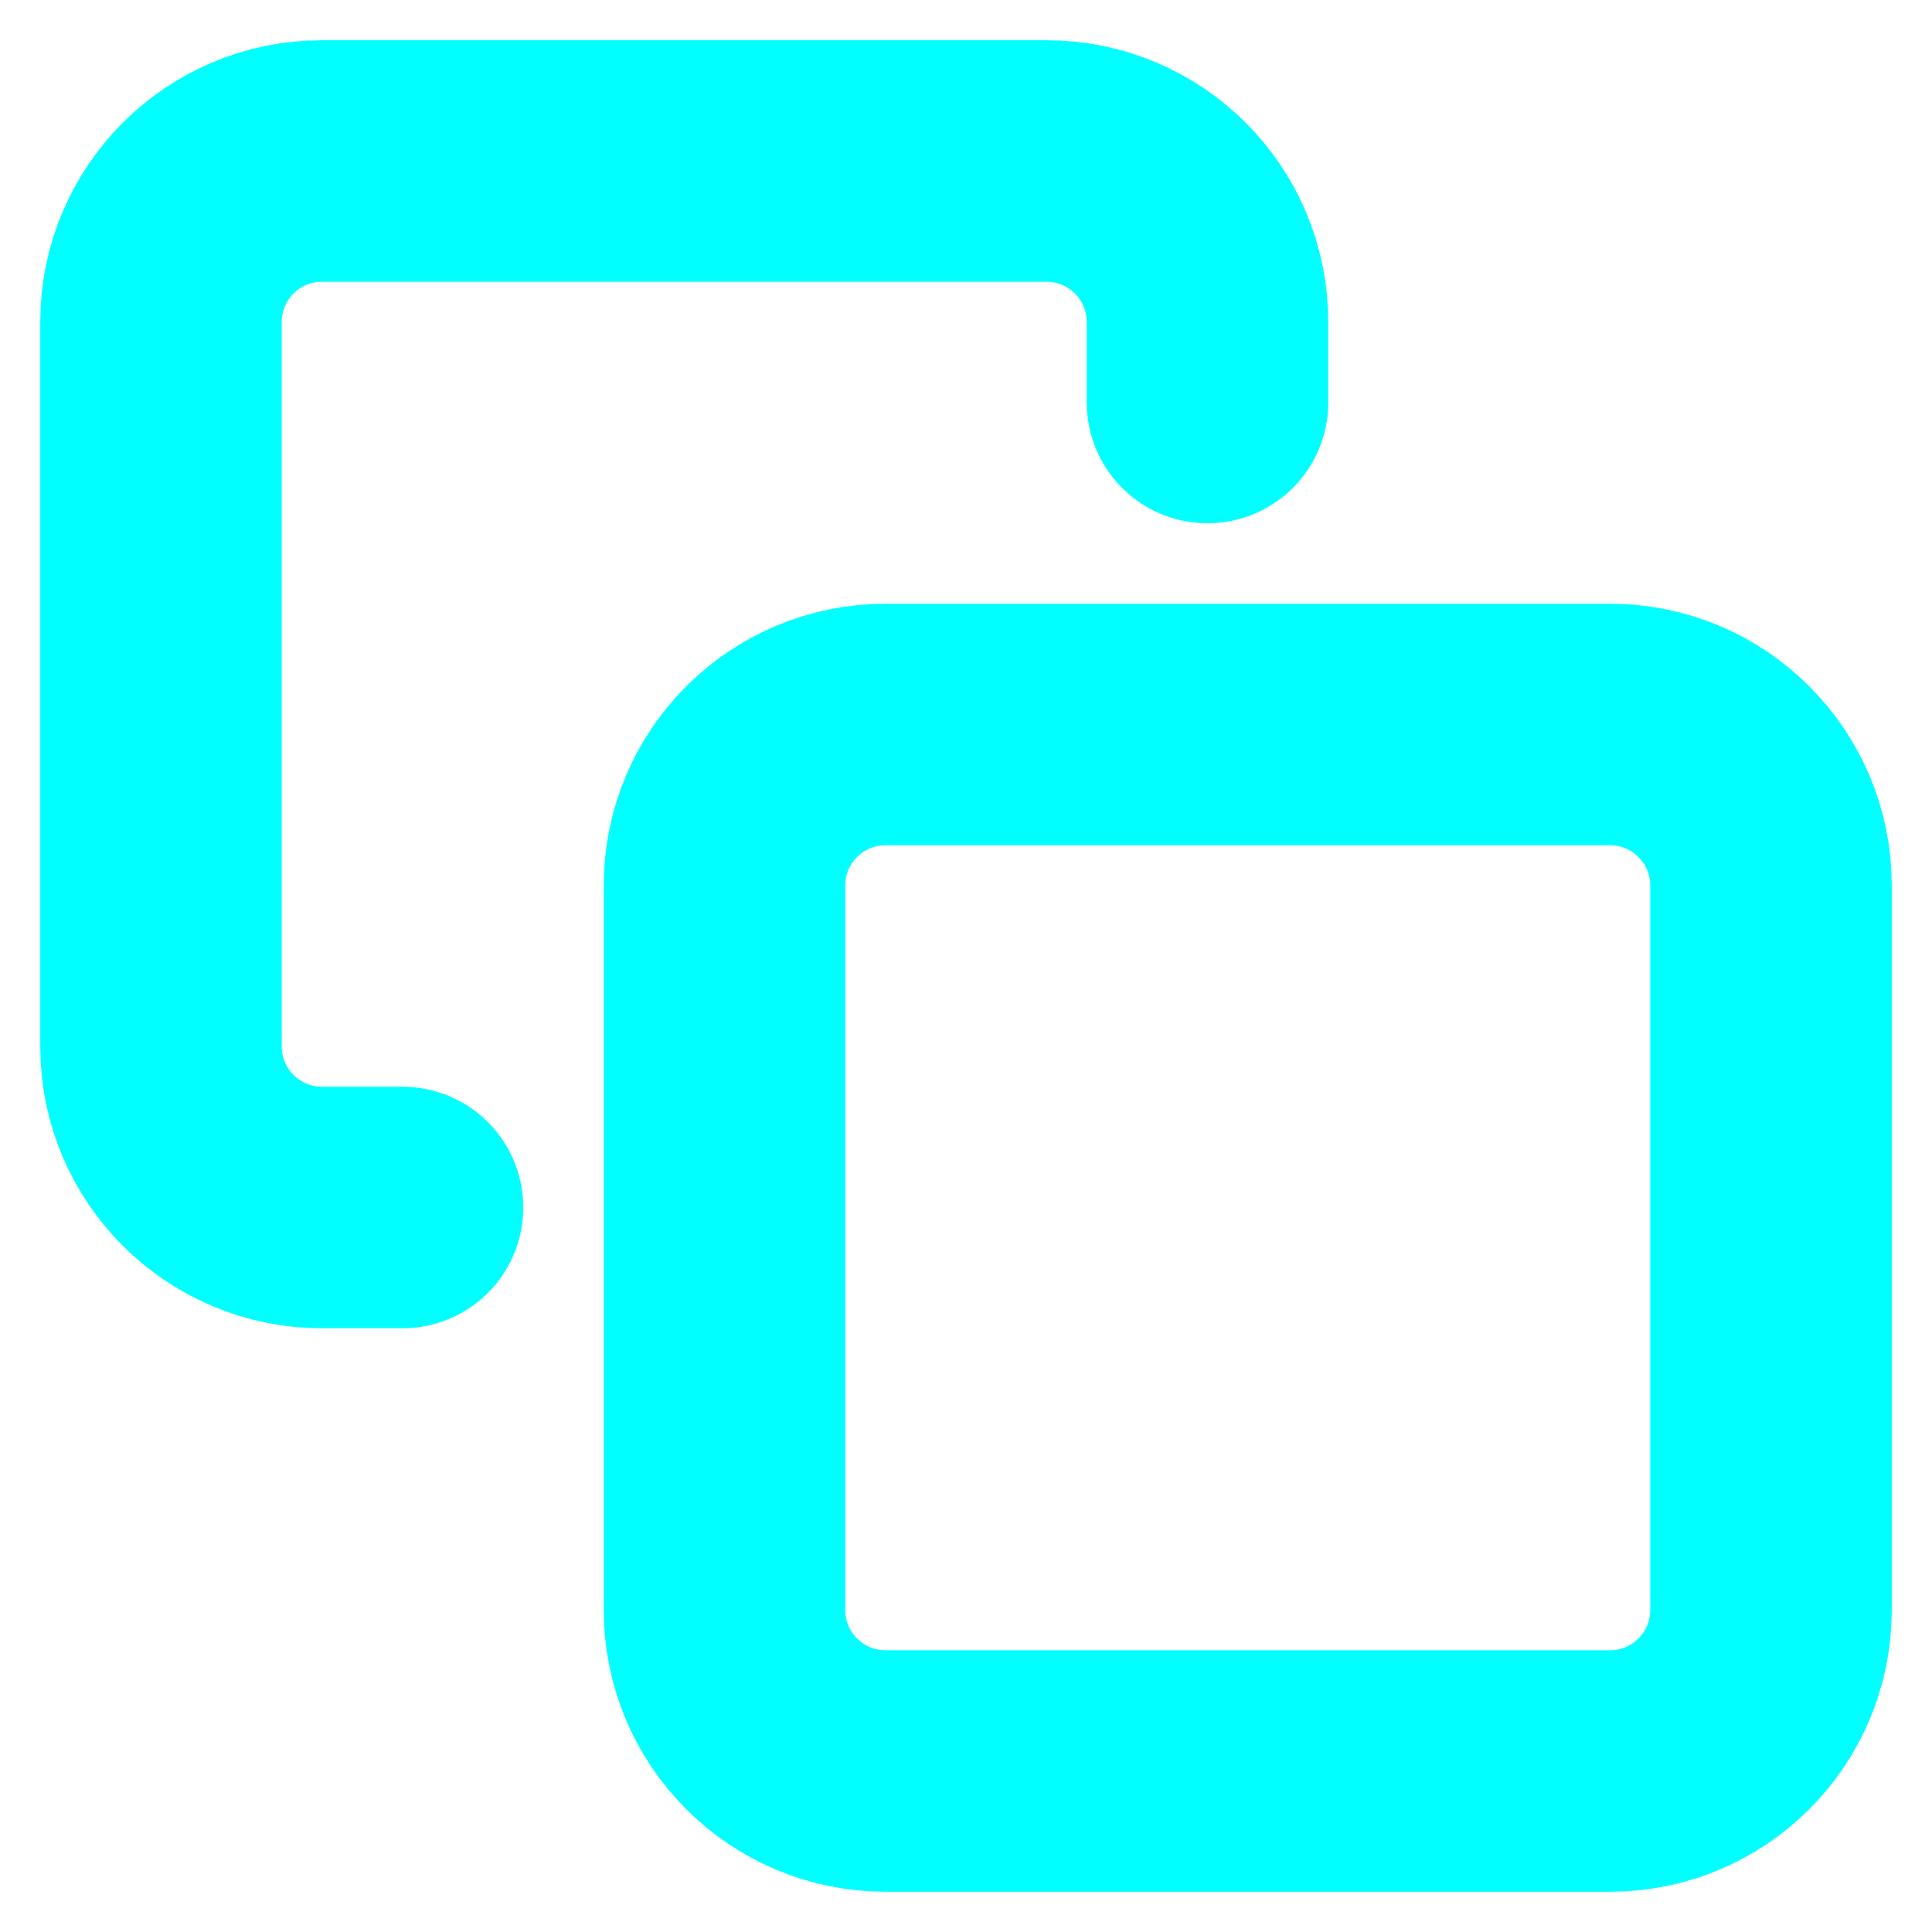
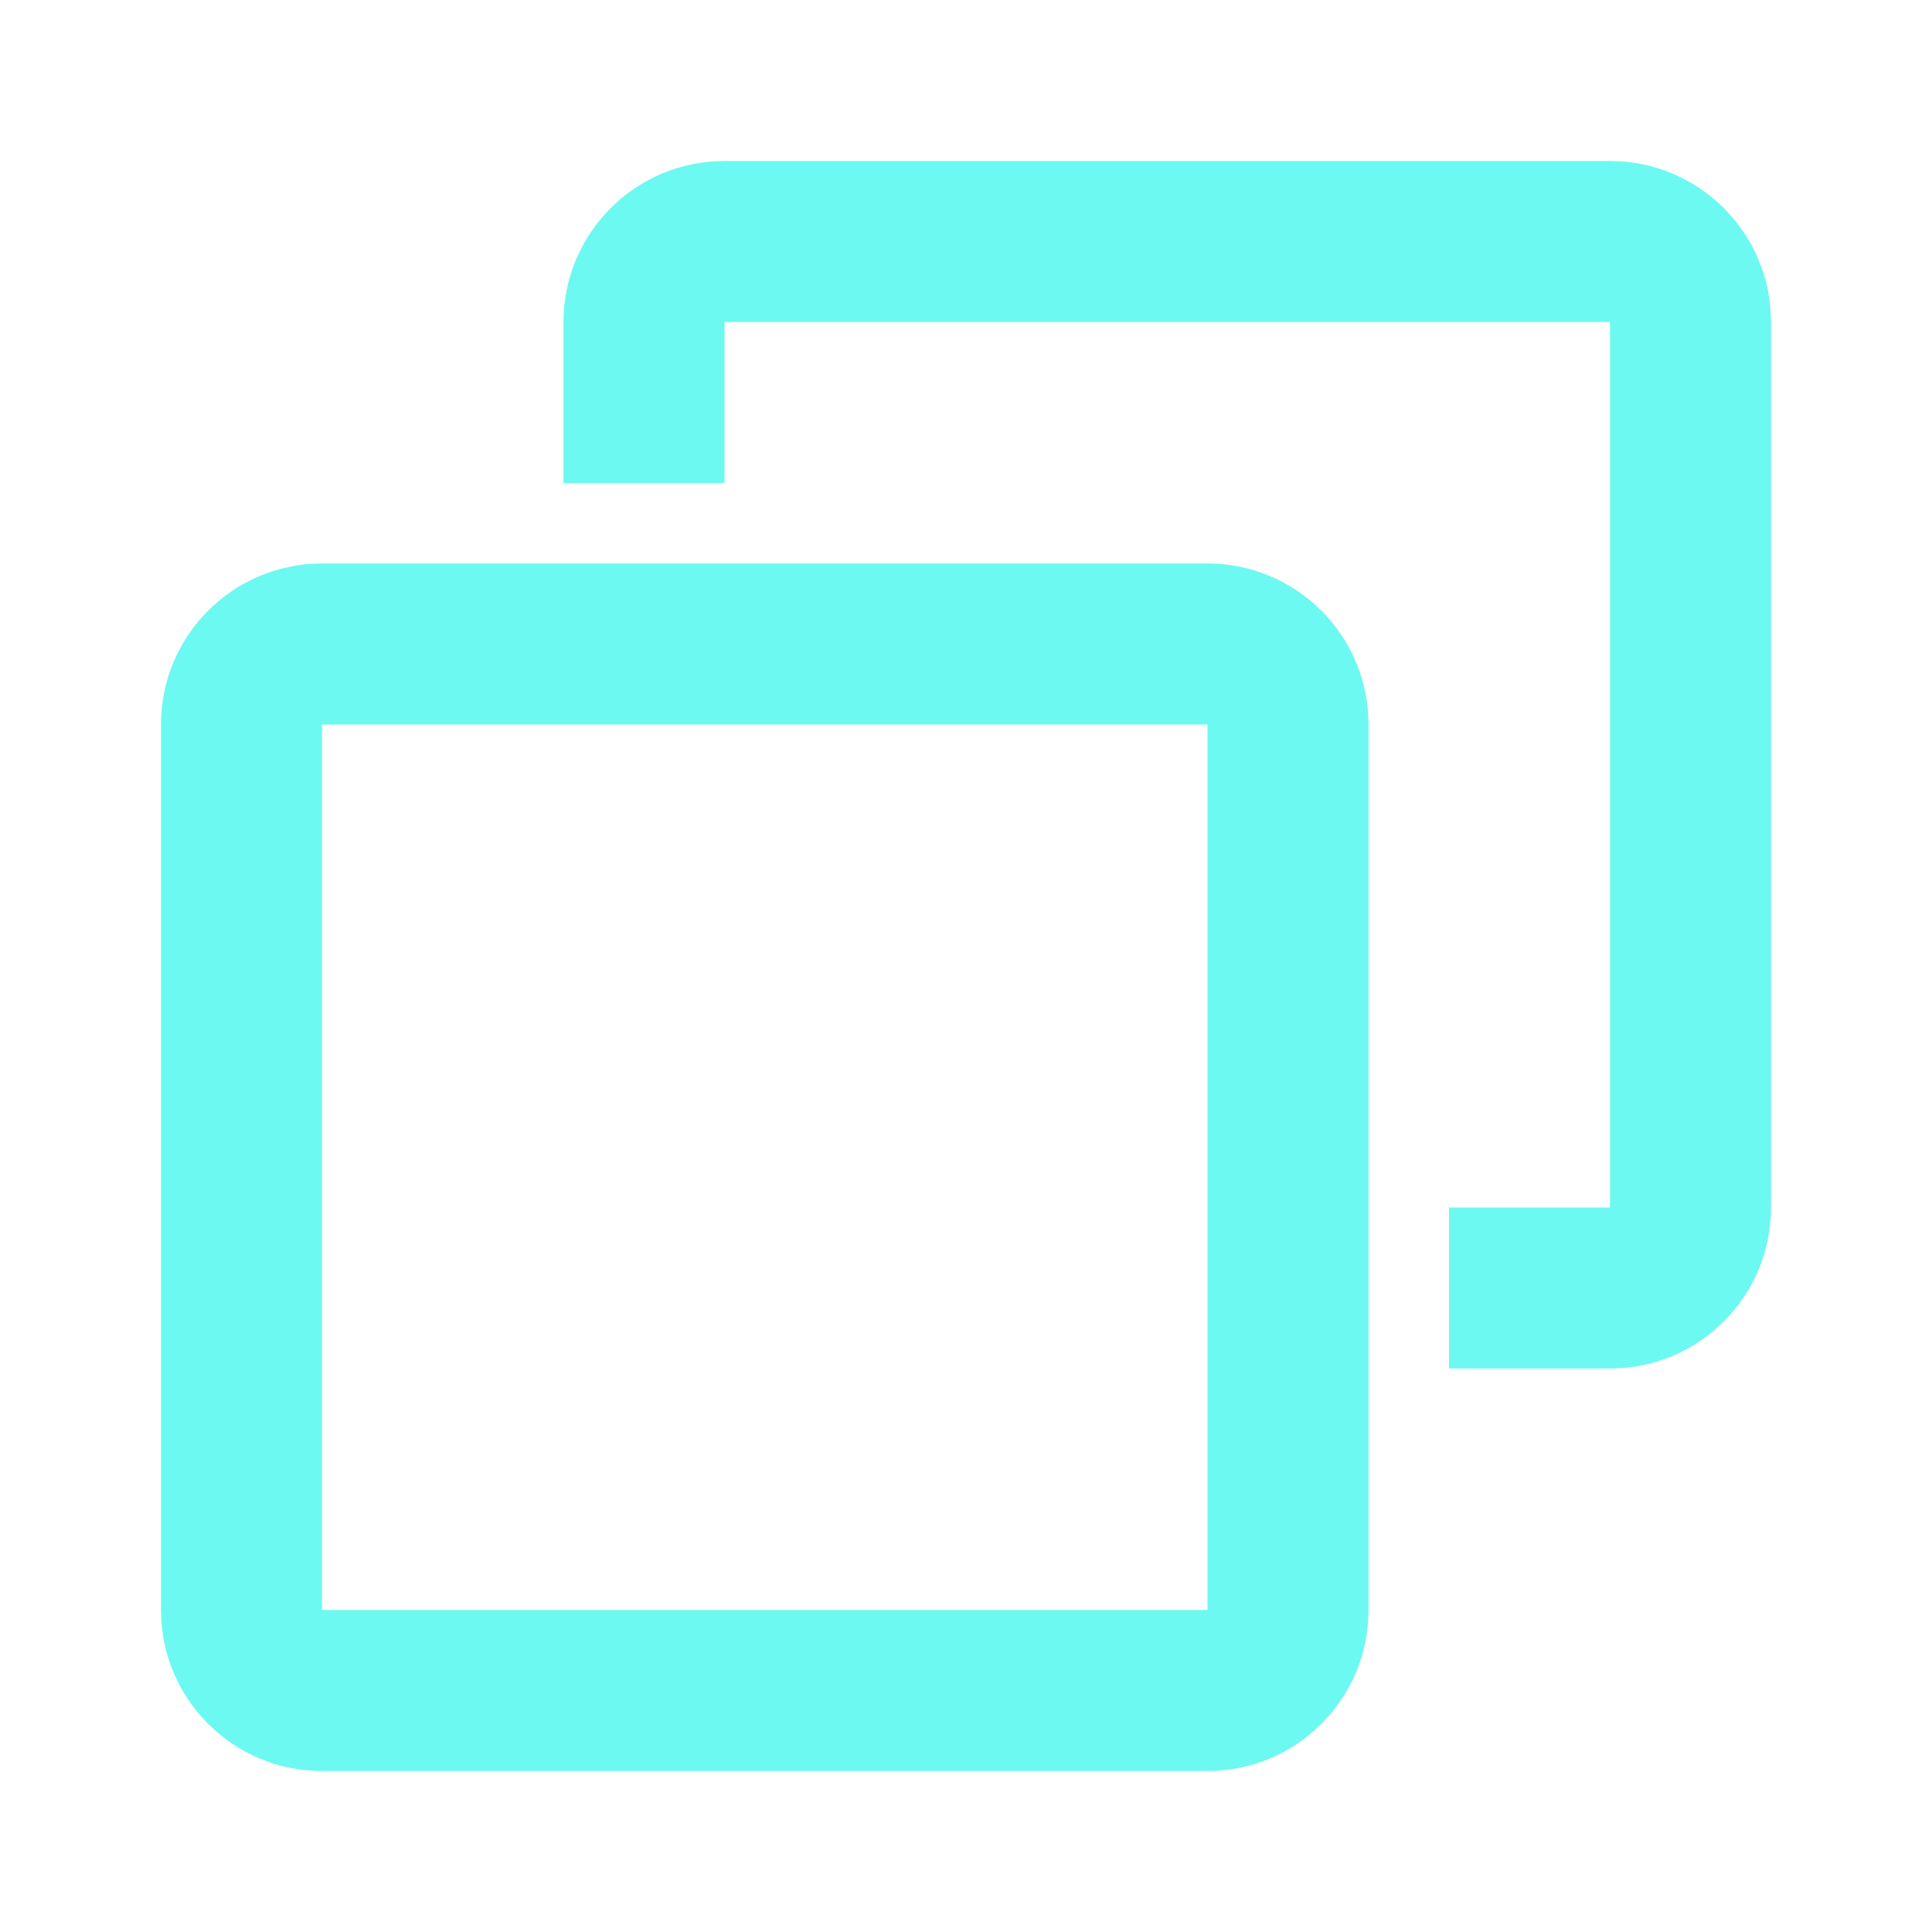
- <svg xmlns="http://www.w3.org/2000/svg" width="24" height="24" viewBox="0 0 24 24" fill="none" stroke="cyan" stroke-width="3" stroke-linecap="round" stroke-linejoin="round" class="feather feather-copy">
-   <rect x="9" y="9" width="13" height="13" rx="2" ry="2" />
-   <path d="M5 15H4a2 2 0 0 1-2-2V4a2 2 0 0 1 2-2h9a2 2 0 0 1 2 2v1" />
+ <svg xmlns="http://www.w3.org/2000/svg" width="96px" height="96px" viewBox="0 0 24 24" version="1.1">
+   <g id="页面-1" stroke="none" stroke-width="1" fill="none" fill-rule="evenodd">
+     <g id="File" transform="translate(-96, -288)">
+       <g id="copy_2_line" transform="translate(96, 288)">
+         <path d="M24,0 L24,24 L0,24 L0,0 L24,0 Z M12.593,23.258 L12.582,23.26 L12.511,23.295 L12.492,23.299 L12.492,23.299 L12.477,23.295 L12.406,23.26 C12.396,23.256 12.387,23.259 12.382,23.265 L12.378,23.276 L12.361,23.703 L12.366,23.723 L12.377,23.736 L12.48,23.81 L12.495,23.814 L12.495,23.814 L12.507,23.81 L12.611,23.736 L12.623,23.72 L12.623,23.72 L12.627,23.703 L12.61,23.276 C12.608,23.266 12.601,23.259 12.593,23.258 L12.593,23.258 Z M12.858,23.145 L12.845,23.147 L12.66,23.24 L12.65,23.25 L12.65,23.25 L12.647,23.261 L12.665,23.691 L12.67,23.703 L12.67,23.703 L12.678,23.71 L12.879,23.803 C12.891,23.807 12.902,23.803 12.908,23.795 L12.912,23.781 L12.878,23.167 C12.875,23.155 12.867,23.147 12.858,23.145 L12.858,23.145 Z M12.143,23.147 C12.133,23.142 12.122,23.145 12.116,23.153 L12.11,23.167 L12.076,23.781 C12.075,23.793 12.083,23.802 12.093,23.805 L12.108,23.803 L12.309,23.71 L12.319,23.702 L12.319,23.702 L12.323,23.691 L12.34,23.261 L12.337,23.249 L12.337,23.249 L12.328,23.24 L12.143,23.147 Z" id="MingCute" fill-rule="nonzero" />
+         <path d="M9,2 C7.895,2 7,2.895 7,4 L7,6 L9,6 L9,4 L20,4 L20,15 L18,15 L18,17 L20,17 C21.105,17 22,16.105 22,15 L22,4 C22,2.895 21.105,2 20,2 L9,2 Z M4,7 C2.895,7 2,7.895 2,9 L2,20 C2,21.105 2.895,22 4,22 L15,22 C16.105,22 17,21.105 17,20 L17,9 C17,7.895 16.105,7 15,7 L4,7 Z M4,9 L15,9 L15,20 L4,20 L4,9 Z" id="形状" fill="#6CF9F2FF" />
+       </g>
+     </g>
+   </g>
</svg>
